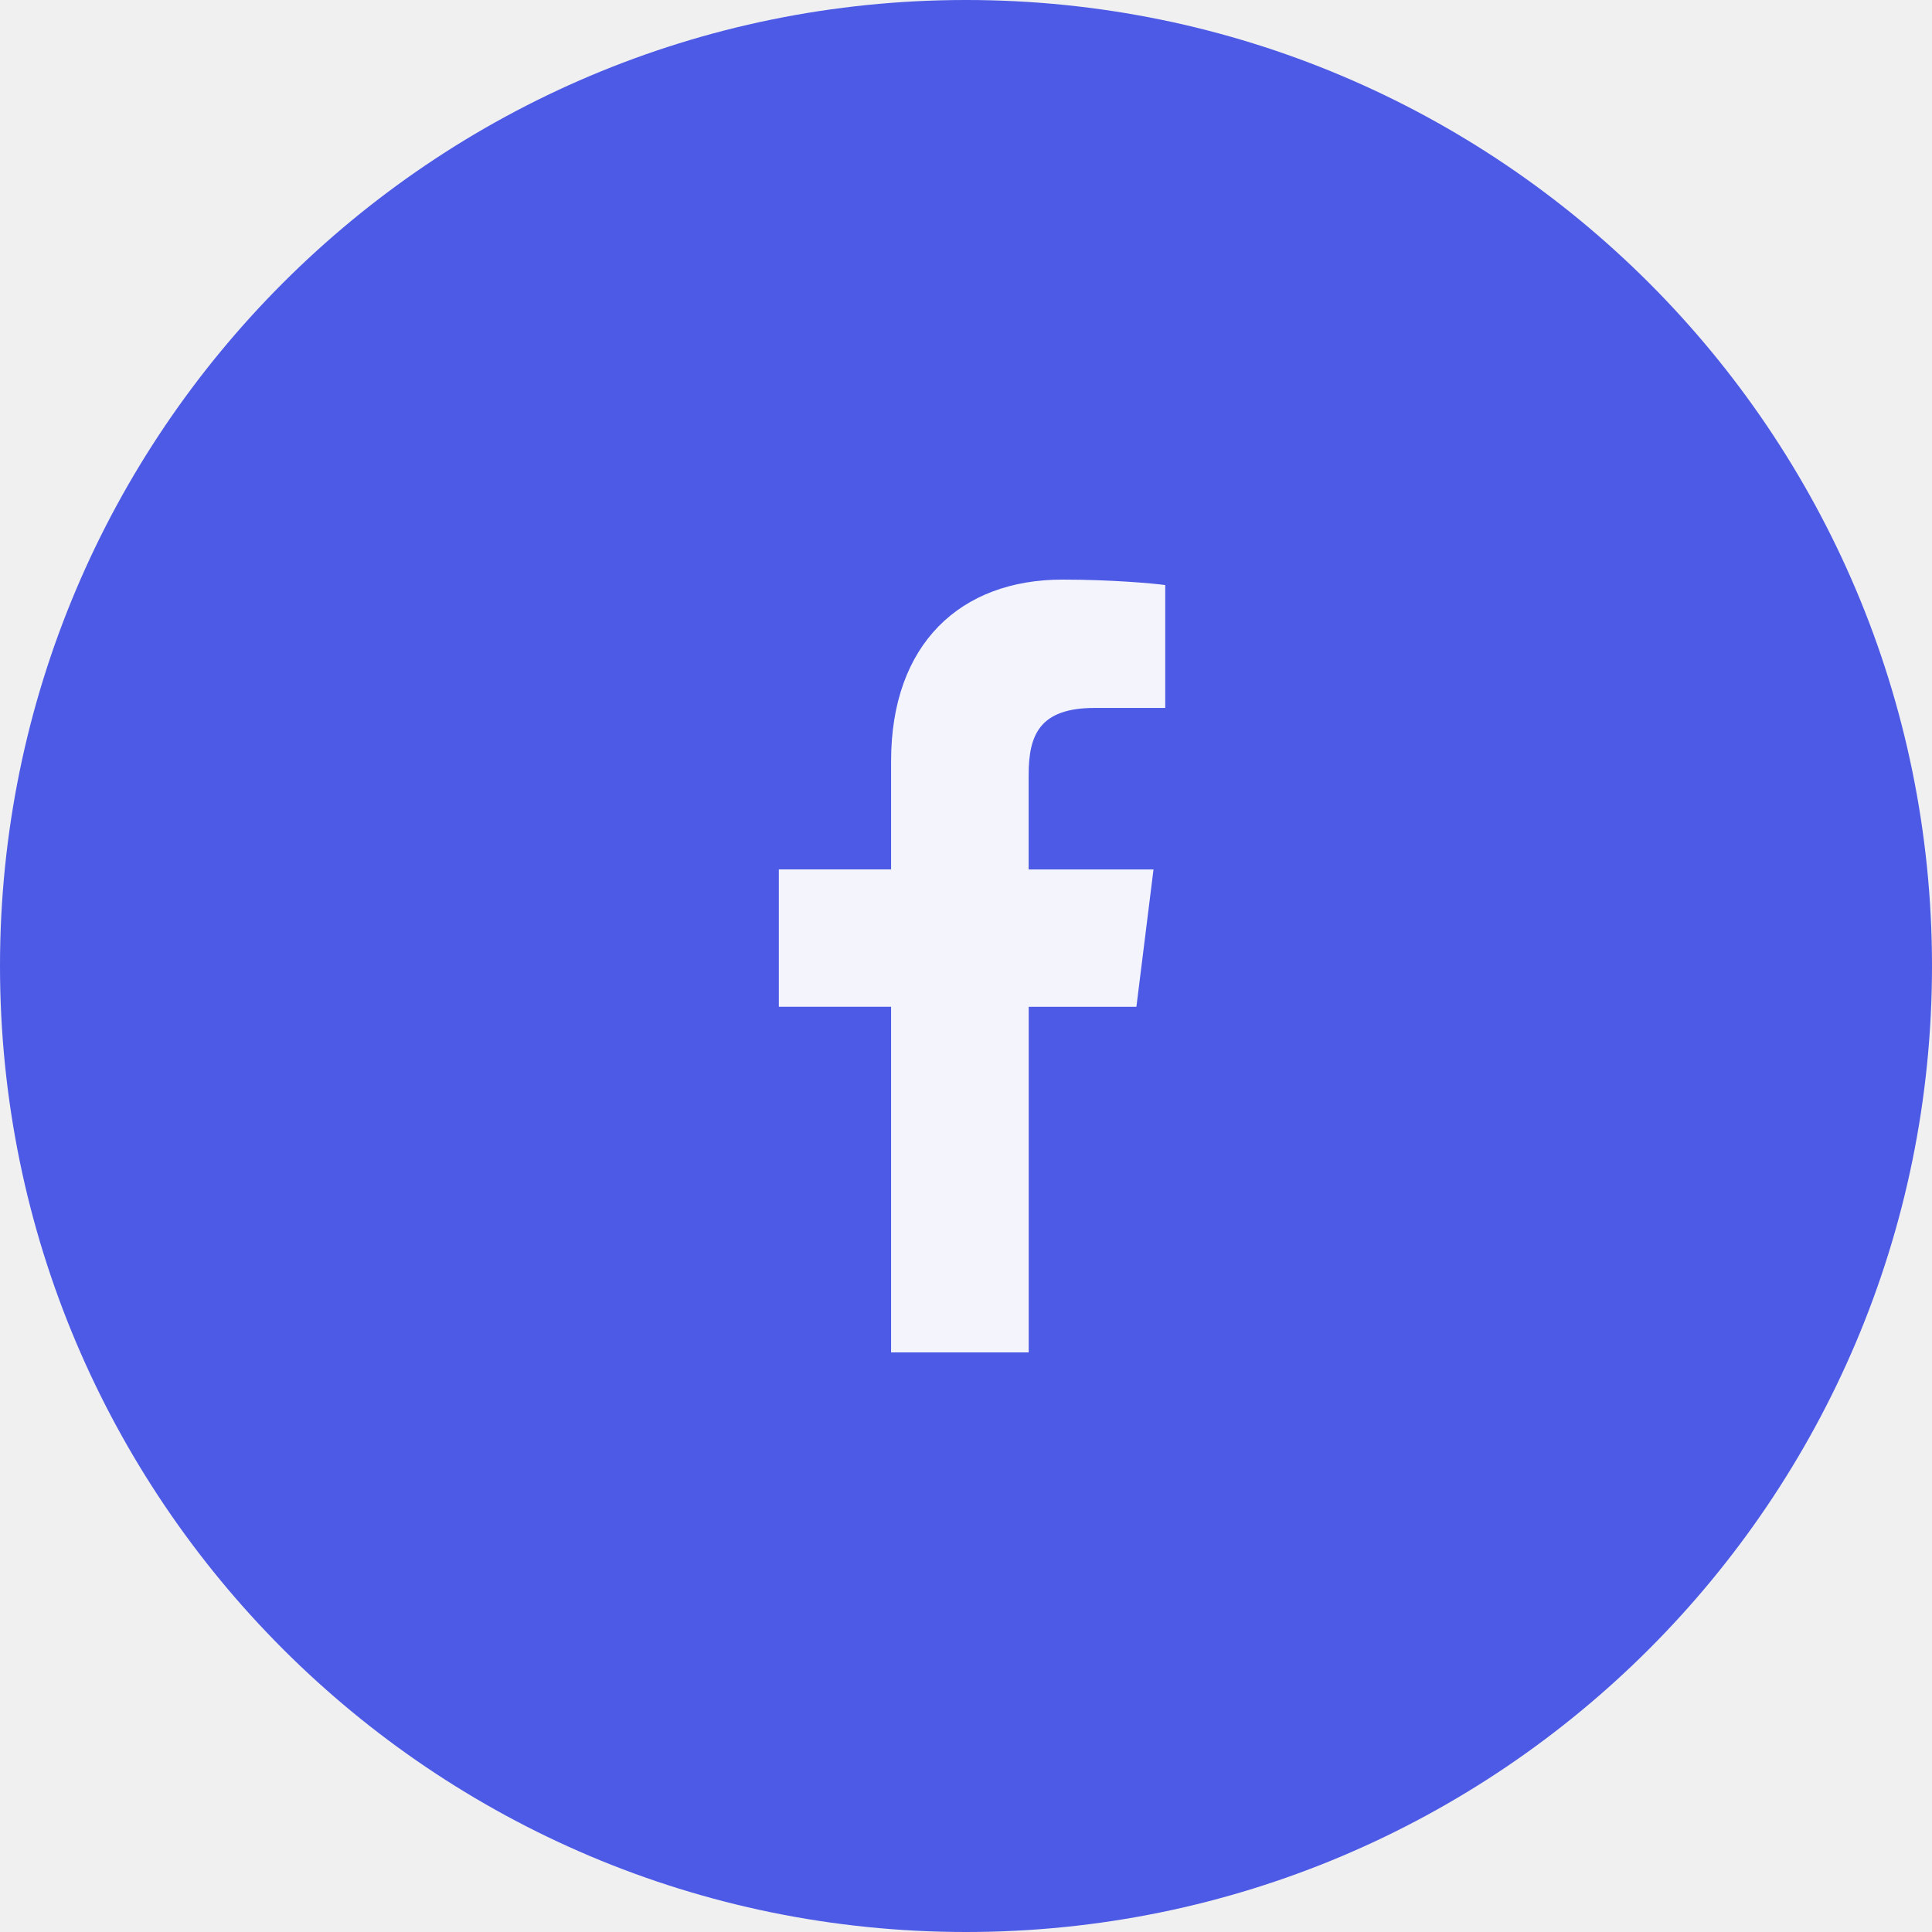
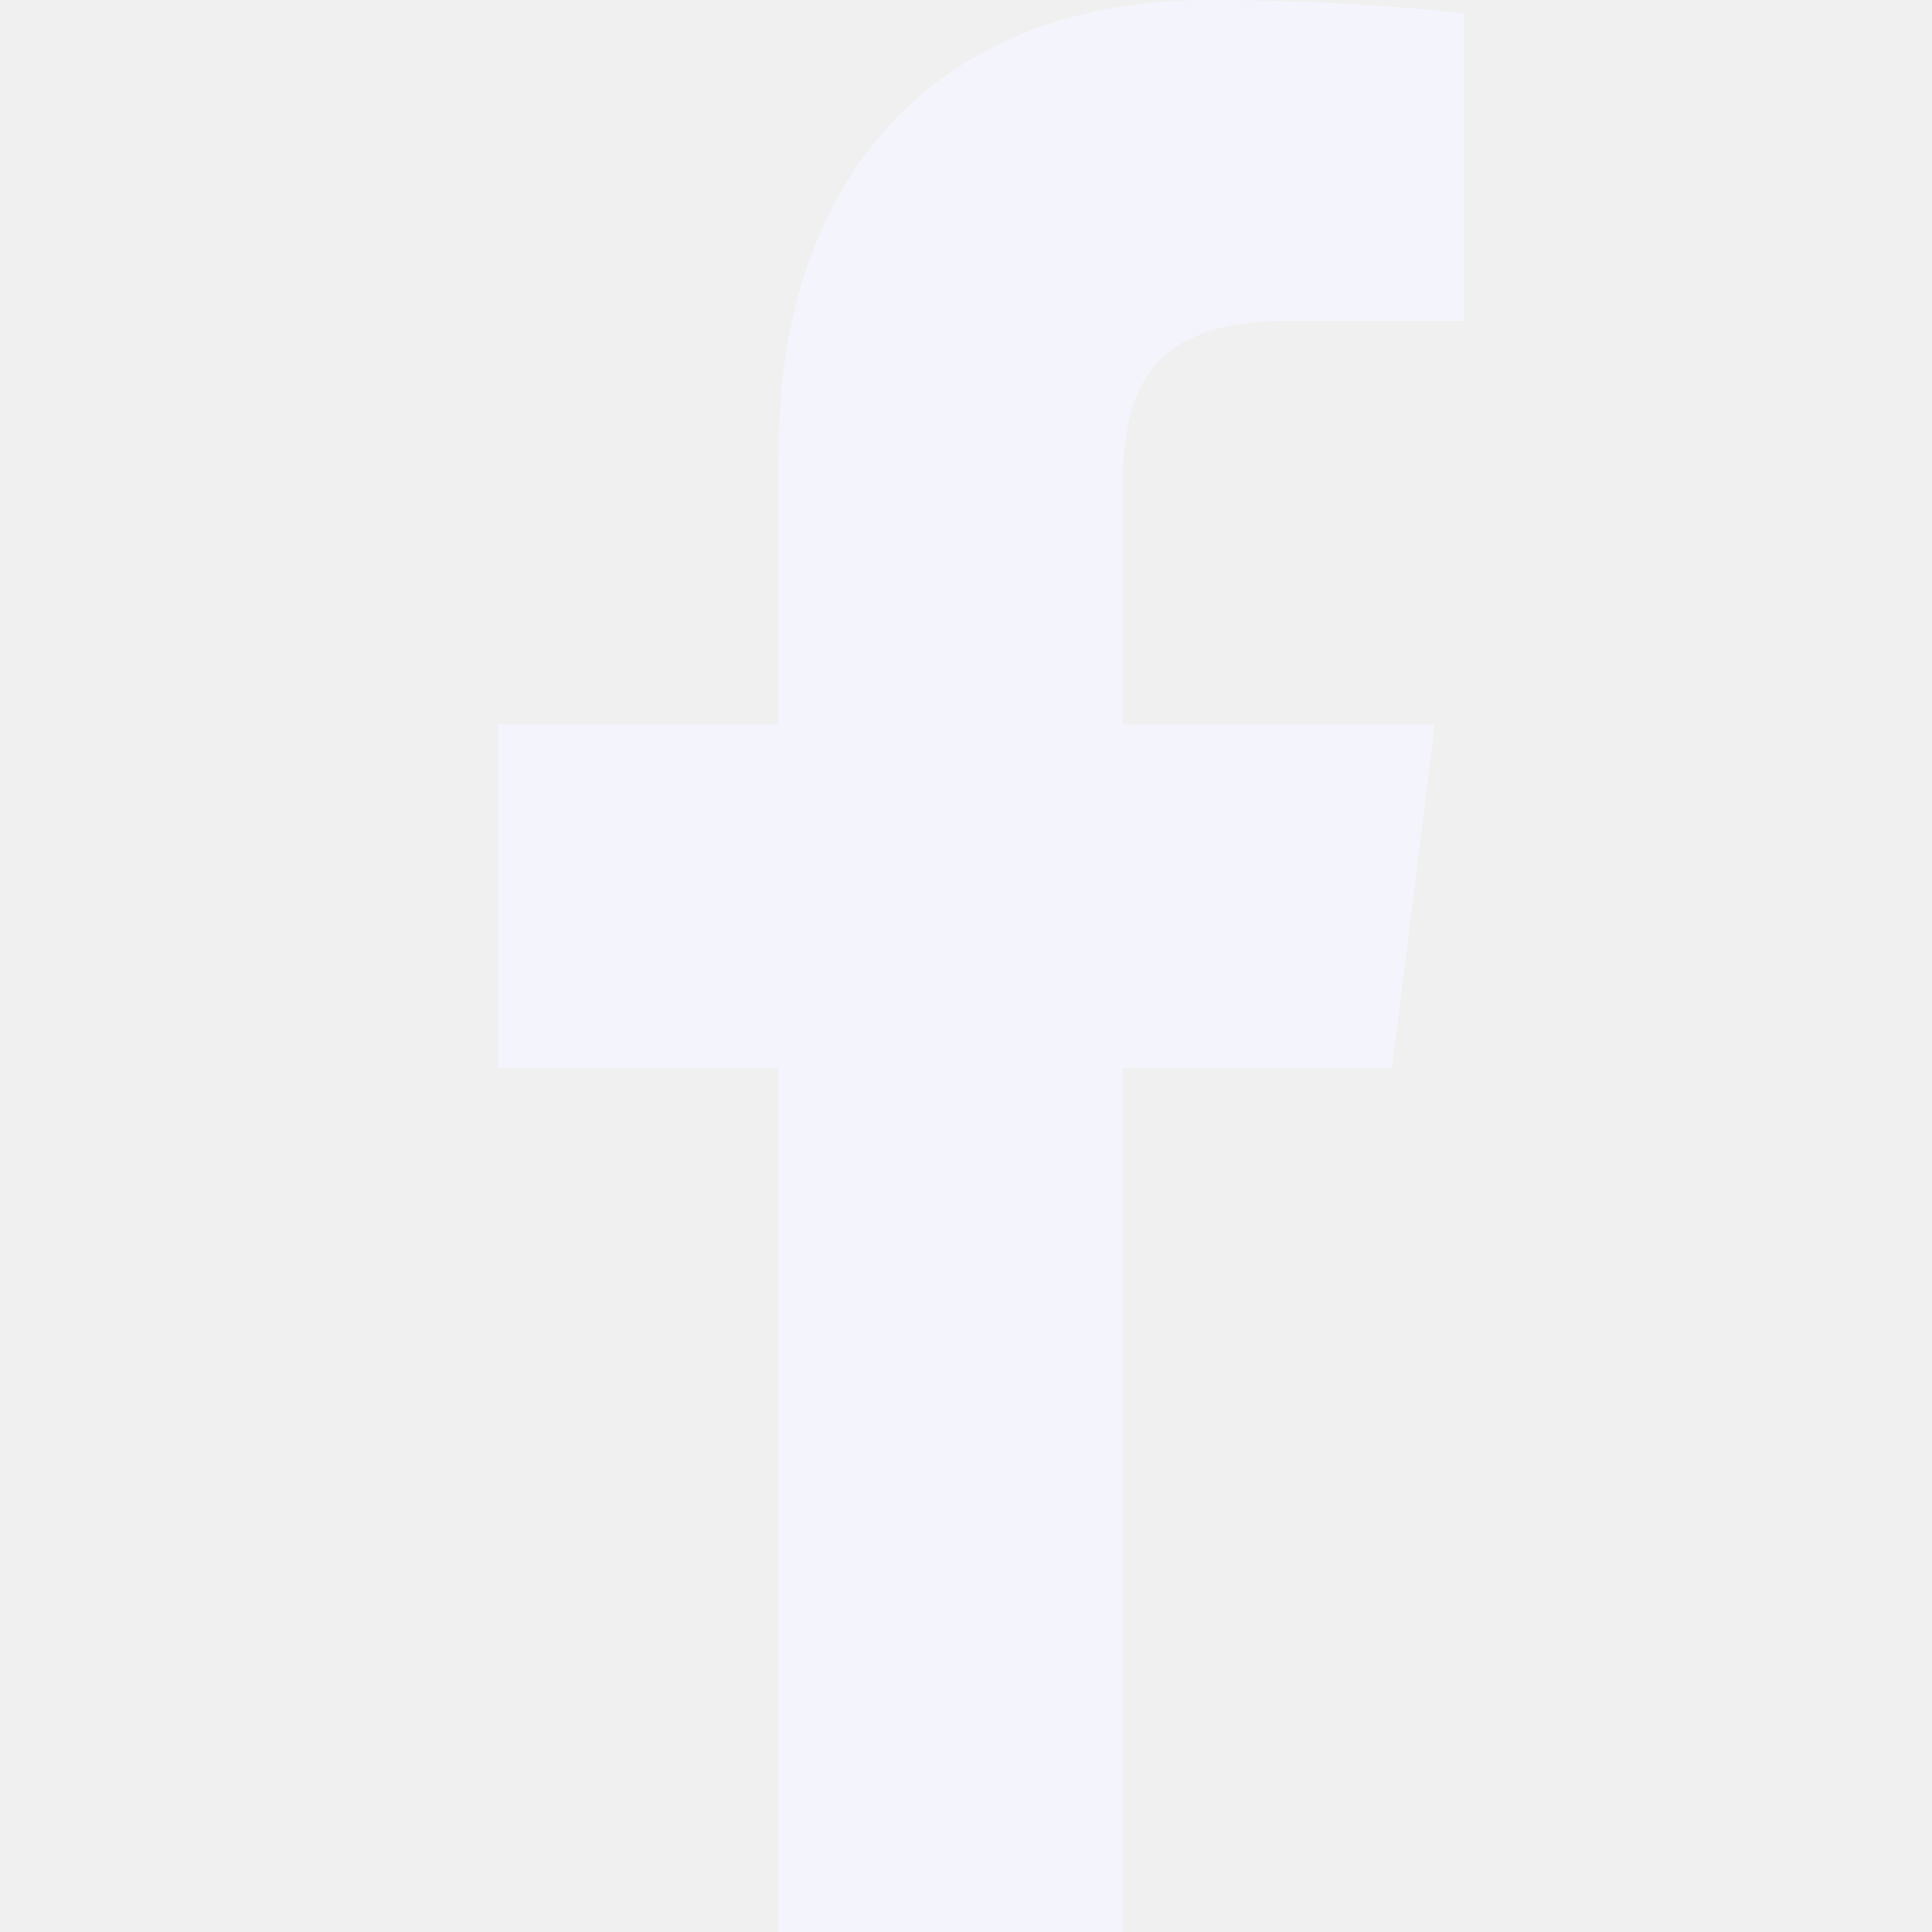
- <svg xmlns="http://www.w3.org/2000/svg" width="40" height="40" viewBox="0 0 40 40" fill="none">
-   <path d="M40 20C40 25.523 37.761 30.523 34.142 34.142C30.523 37.761 25.523 40 20 40C14.477 40 9.477 37.761 5.858 34.142C2.239 30.523 0 25.523 0 20C0 14.477 2.239 9.477 5.858 5.858C9.477 2.239 14.477 -6.10352e-05 20 -6.10352e-05C25.523 -6.10352e-05 30.523 2.239 34.142 5.858C37.761 9.477 40 14.477 40 20Z" fill="#4D5AE5" />
-   <g clip-path="url(#clip0_800728_160)">
-     <path d="M22.665 14.657H24.125V12.113C23.873 12.078 23.007 12 21.997 12C19.891 12 18.449 13.325 18.449 15.759V18H16.125V20.844H18.449V28H21.298V20.845H23.528L23.882 18.001H21.297V16.041C21.298 15.219 21.519 14.657 22.665 14.657Z" fill="#F4F4FD" />
+ <svg xmlns="http://www.w3.org/2000/svg" width="24" height="24" id="icon-facebook" viewBox="0 0 24 24" fill="none">
+   <g clip-path="url(#clip0_800737_8)">
+     <path d="M15.997 3.985H18.188V0.169C17.81 0.117 16.51 0 14.996 0C11.837 0 9.673 1.987 9.673 5.639V9H6.187V13.266H9.673V24H13.947V13.267H17.292L17.823 9.001H13.946V6.062C13.947 4.829 14.279 3.985 15.997 3.985Z" fill="#F4F4FD" />
  </g>
  <defs>
-     <clipPath id="clip0_800728_160">
-       <rect width="16" height="16" fill="white" transform="translate(12 11.9999)" />
+     <clipPath id="clip0_800737_8">
+       <rect width="24" height="24" fill="white" />
    </clipPath>
  </defs>
</svg>
